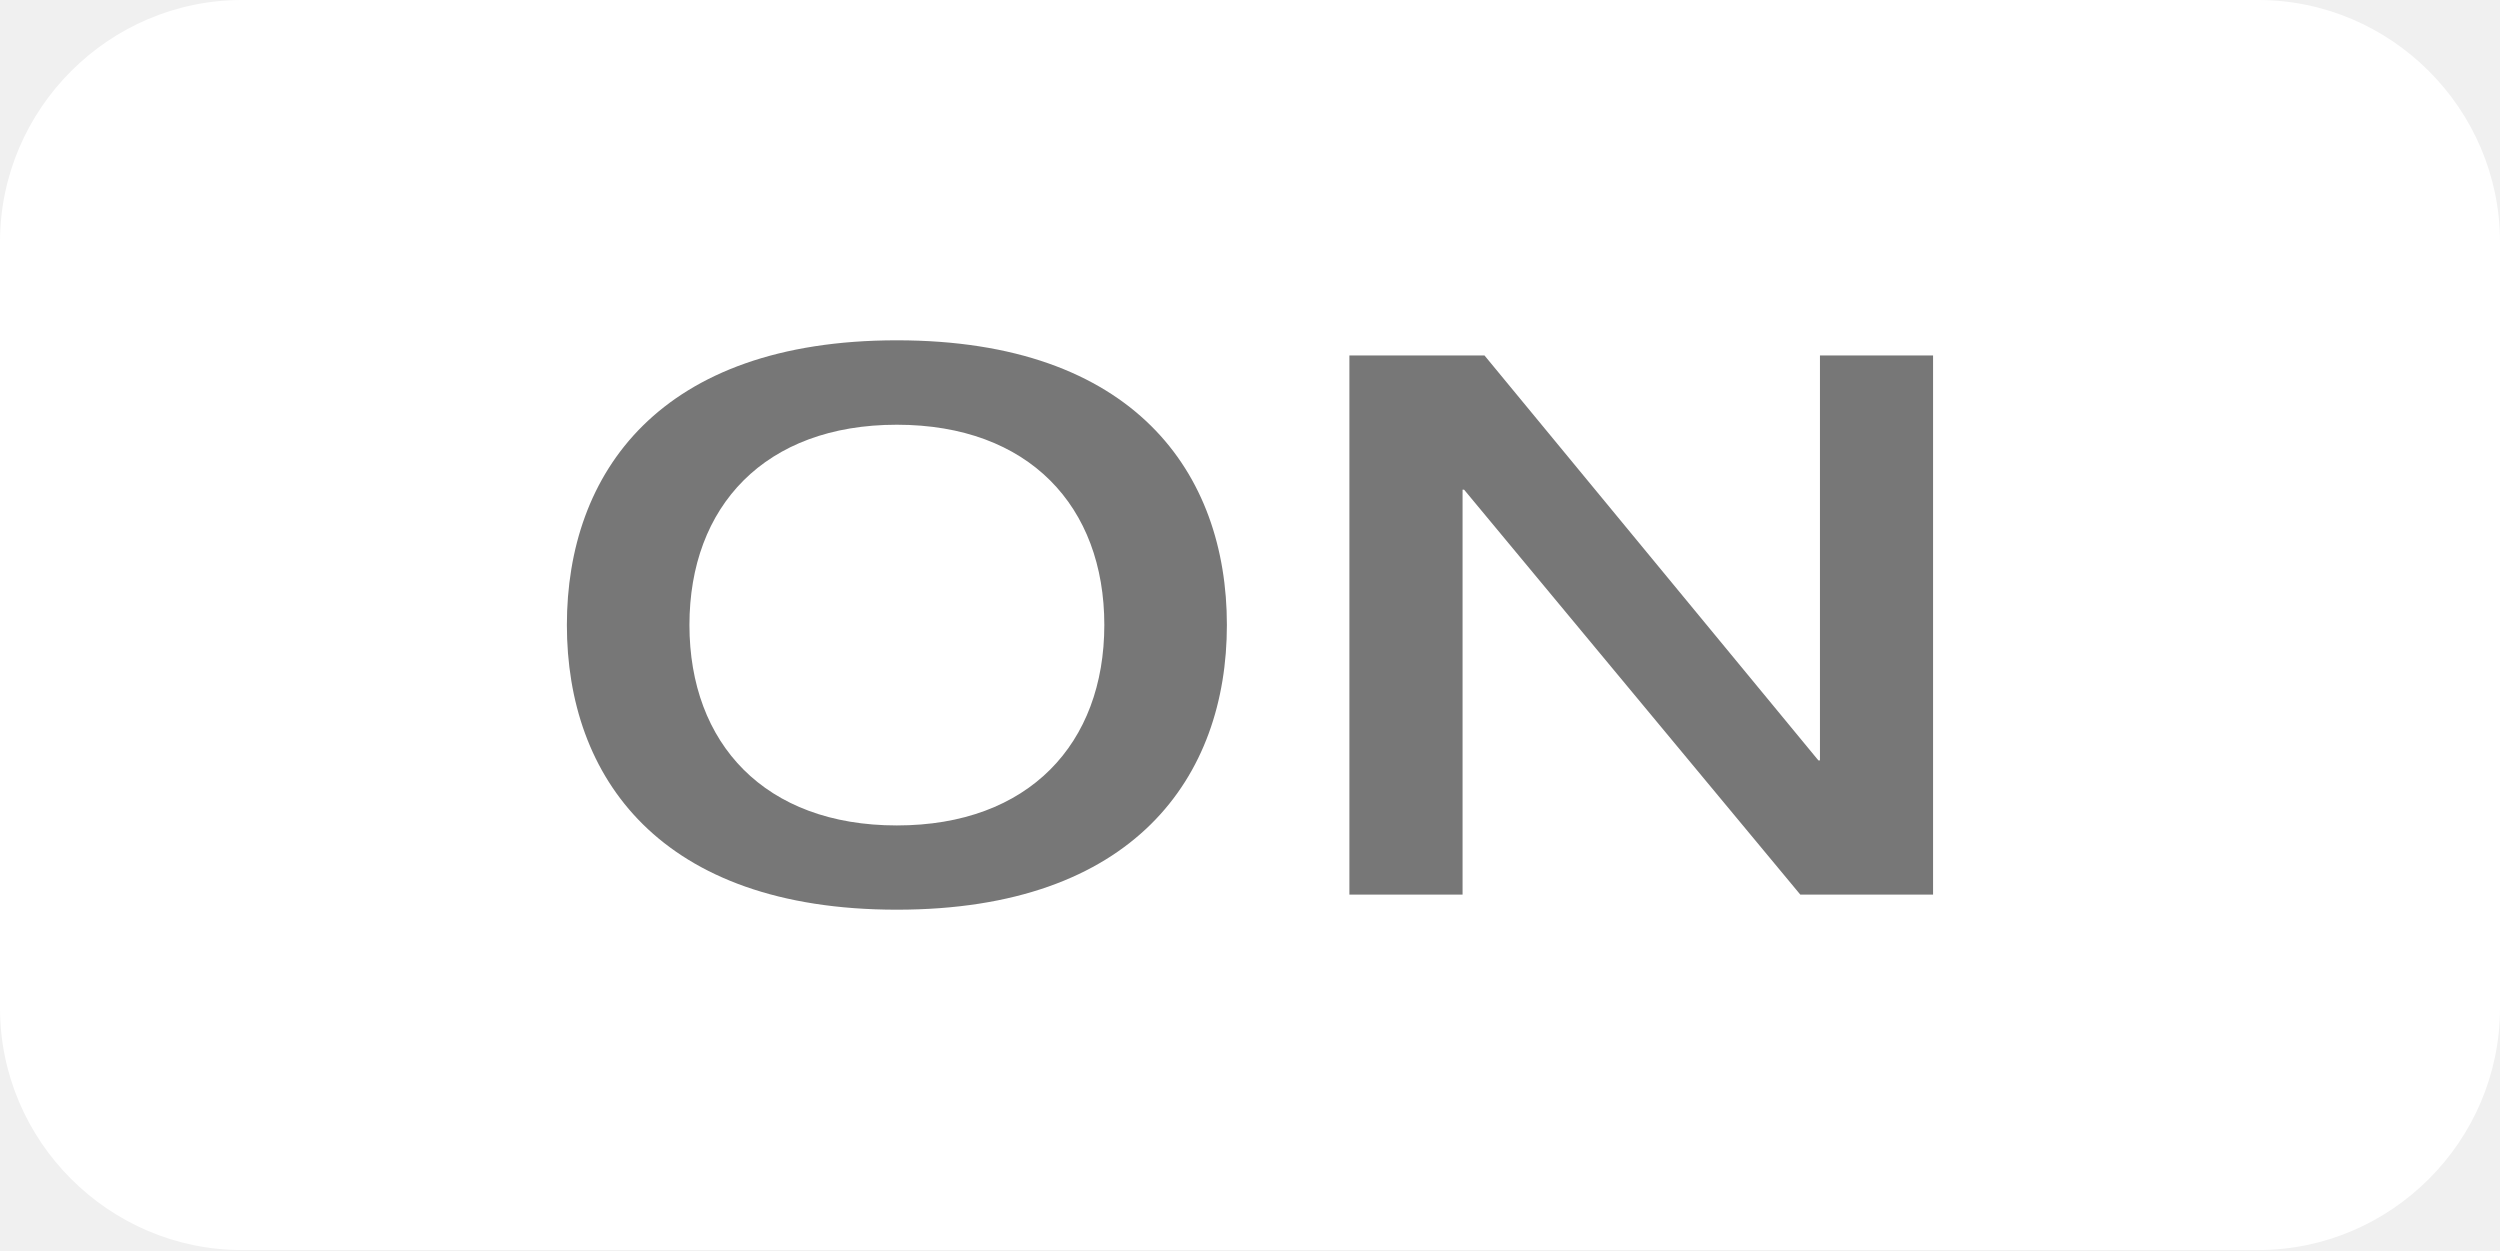
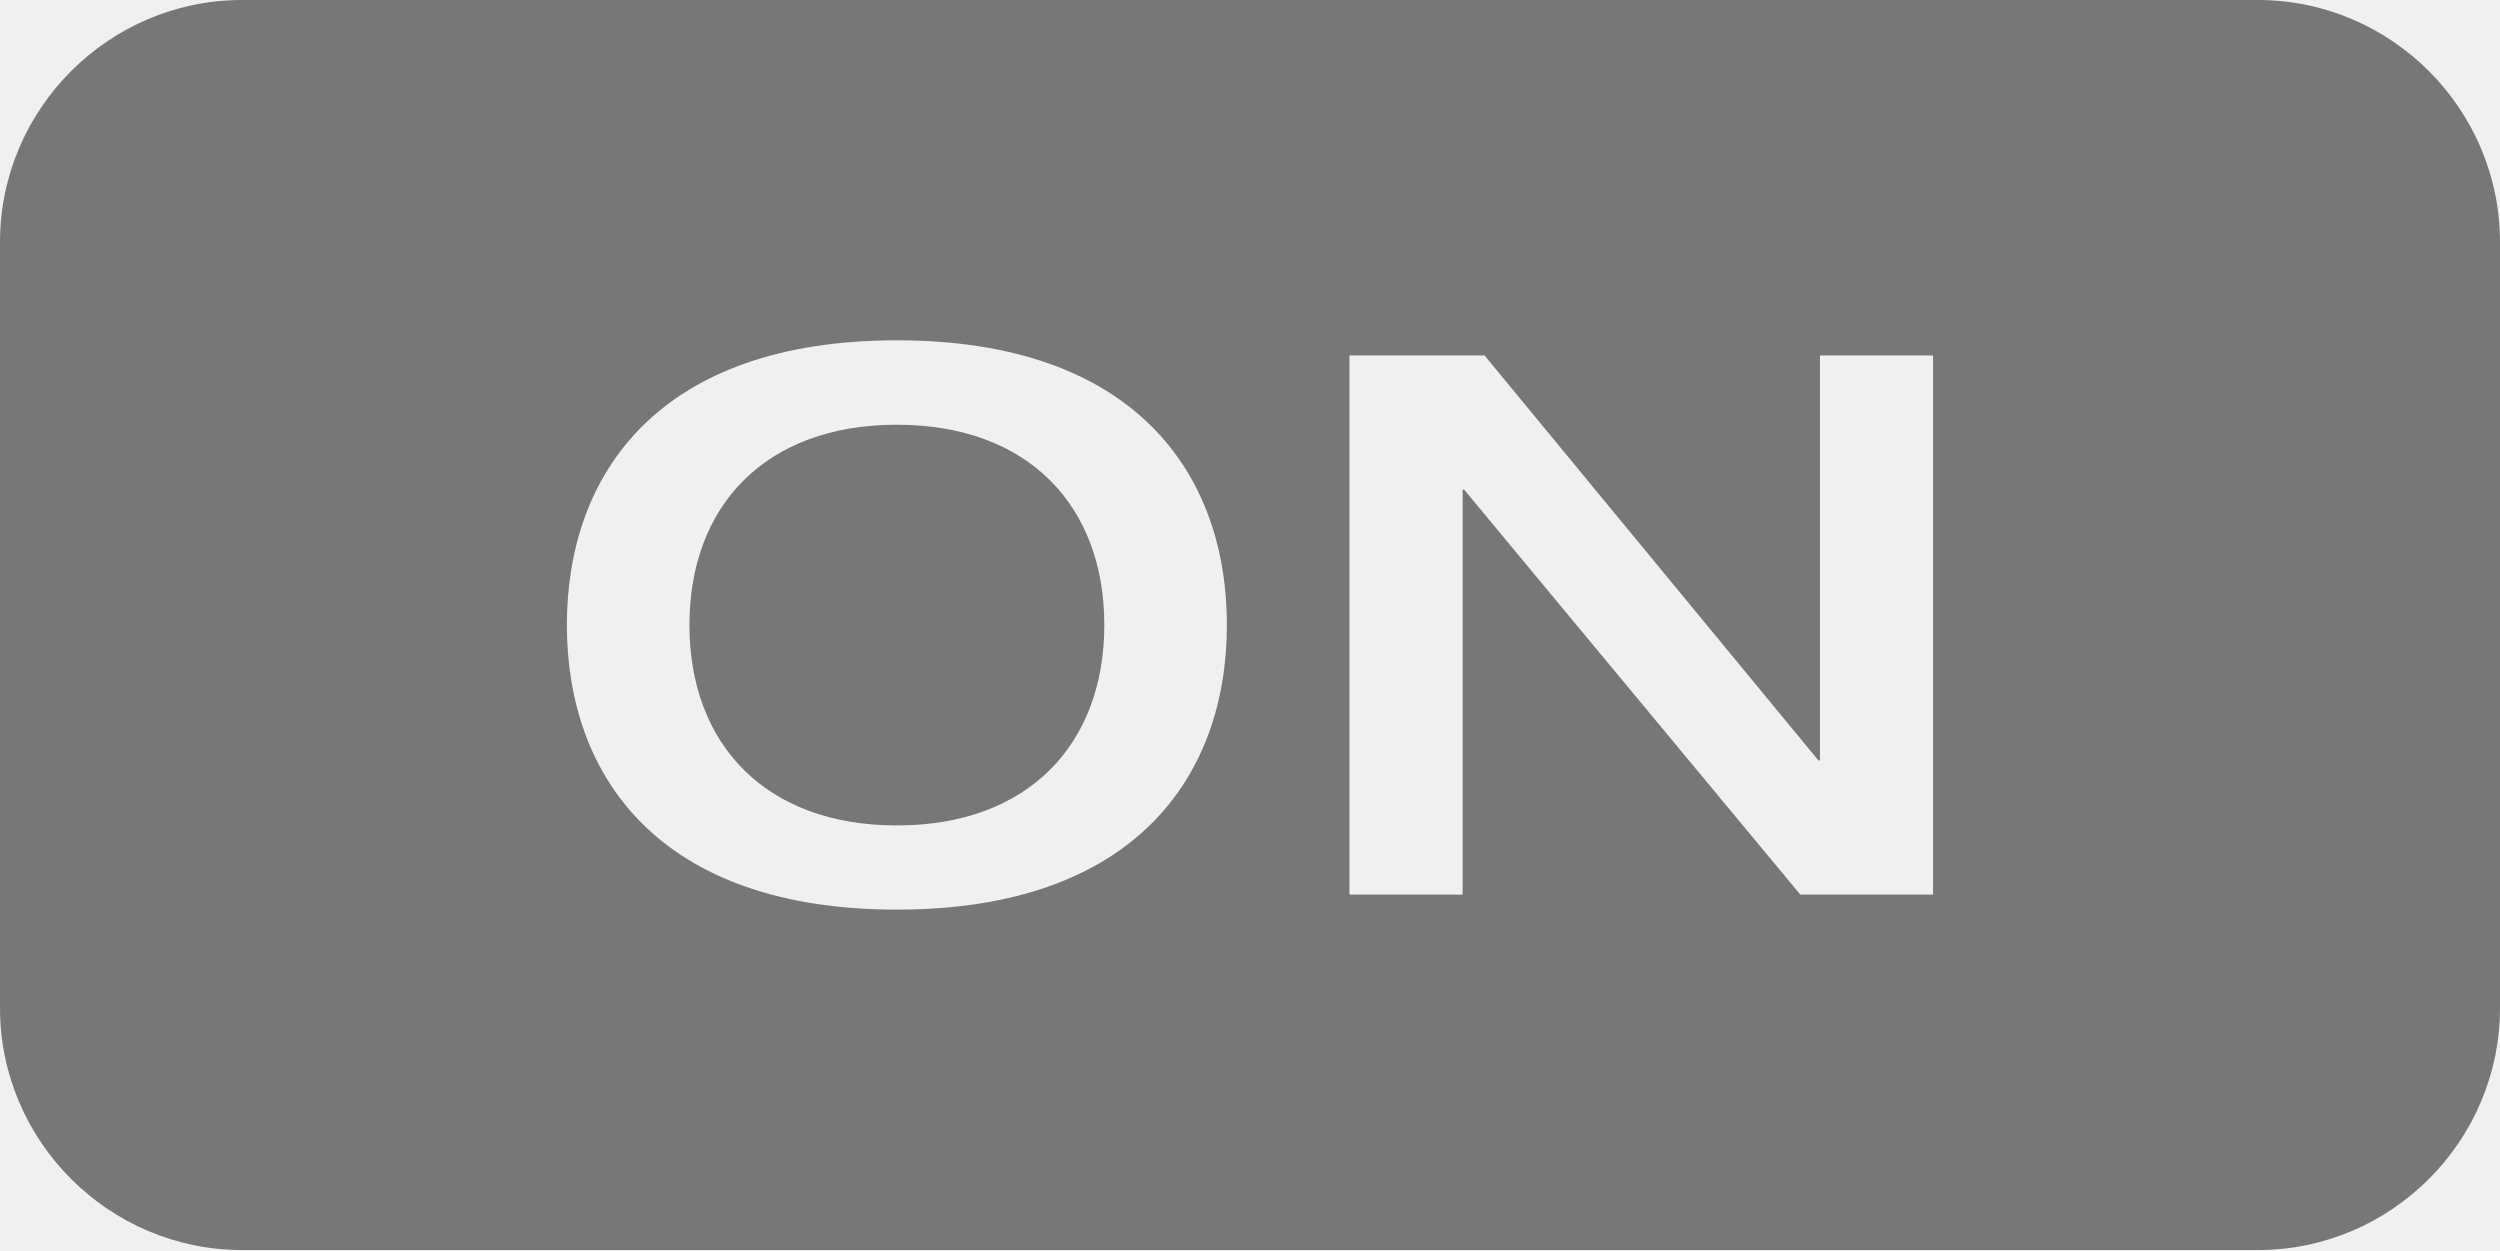
<svg xmlns="http://www.w3.org/2000/svg" version="1.1" id="Ebene_1" x="0px" y="0px" width="43.916px" height="21.959px" viewBox="0 0 43.916 21.959" enable-background="new 0 0 43.916 21.959" xml:space="preserve">
  <g>
-     <path fill="#FFFFFF" d="M39.664,0H4.252C1.914,0,0,1.914,0,4.252v13.455c0,2.339,1.914,4.252,4.252,4.252h35.412   c2.339,0,4.252-1.913,4.252-4.252V4.252C43.916,1.914,42.003,0,39.664,0L39.664,0z" />
+     <path fill="#777777" d="M15.754,7.461c-2.319,0-3.643,1.434-3.643,3.518c0,2.083,1.325,3.521,3.643,3.521   c2.32,0,3.644-1.437,3.645-3.521C19.399,8.895,18.074,7.461,15.754,7.461z" />
+     <path fill="#777777" d="M39.664,0H4.252C1.914,0,0,1.914,0,4.252v13.455c0,2.339,1.914,4.252,4.252,4.252h35.412   c2.339,0,4.252-1.913,4.252-4.252V4.252C43.916,1.914,42.003,0,39.664,0z M15.754,15.979c-4.168,0-5.796-2.334-5.796-5   c0-2.669,1.628-5.001,5.796-5.001c4.17,0,5.798,2.332,5.798,5.001C21.552,13.644,19.924,15.979,15.754,15.979z M33.957,15.715   h-2.332L25.72,8.602h-0.027v7.113h-1.988V6.244h2.373l5.865,7.114h0.027V6.244h1.987V15.715z" />
  </g>
-   <path fill="#777777" d="M23.704,15.715h1.988V8.602h0.027l5.906,7.113h2.332V6.244h-1.987v7.114h-0.027l-5.866-7.114h-2.373V15.715z   M15.754,14.5c-2.318,0-3.643-1.438-3.643-3.521c0-2.084,1.324-3.518,3.643-3.518c2.32,0,3.645,1.434,3.645,3.518  C19.398,13.063,18.074,14.5,15.754,14.5 M15.754,15.98c4.17,0,5.798-2.336,5.798-5.001c0-2.669-1.628-5.001-5.798-5.001  c-4.168,0-5.796,2.332-5.796,5.001C9.958,13.645,11.586,15.98,15.754,15.98" />
</svg>
